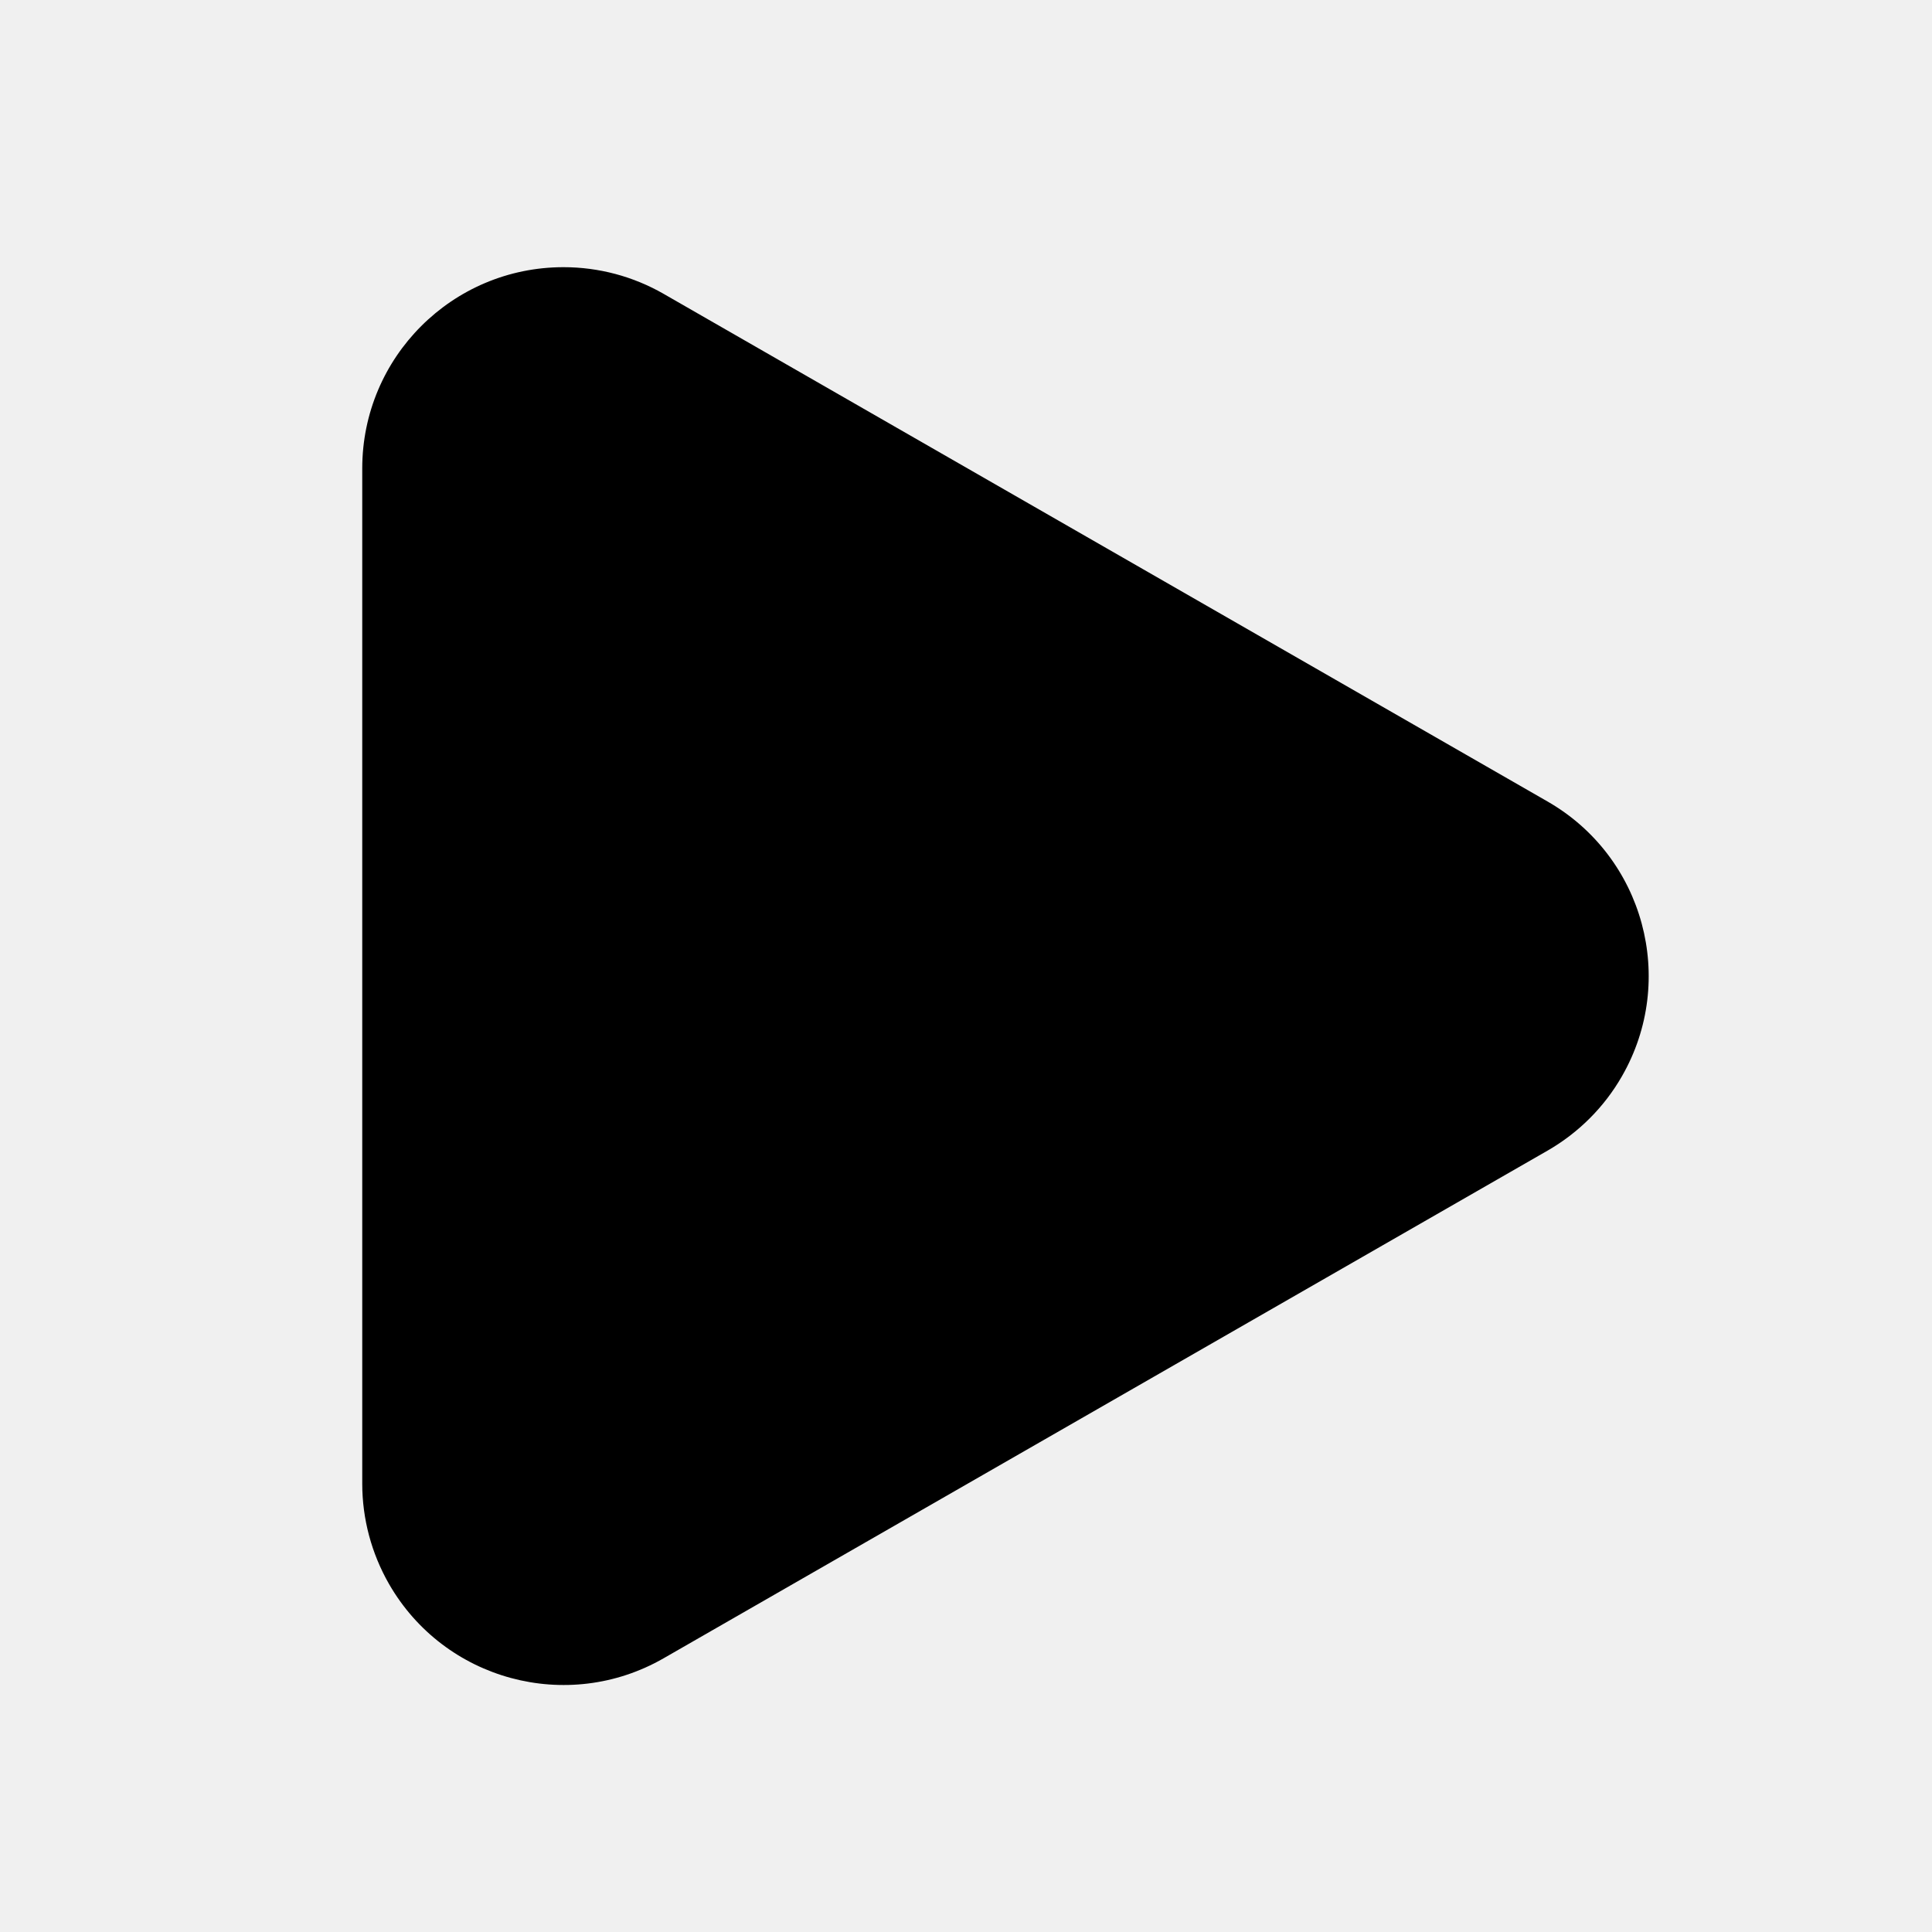
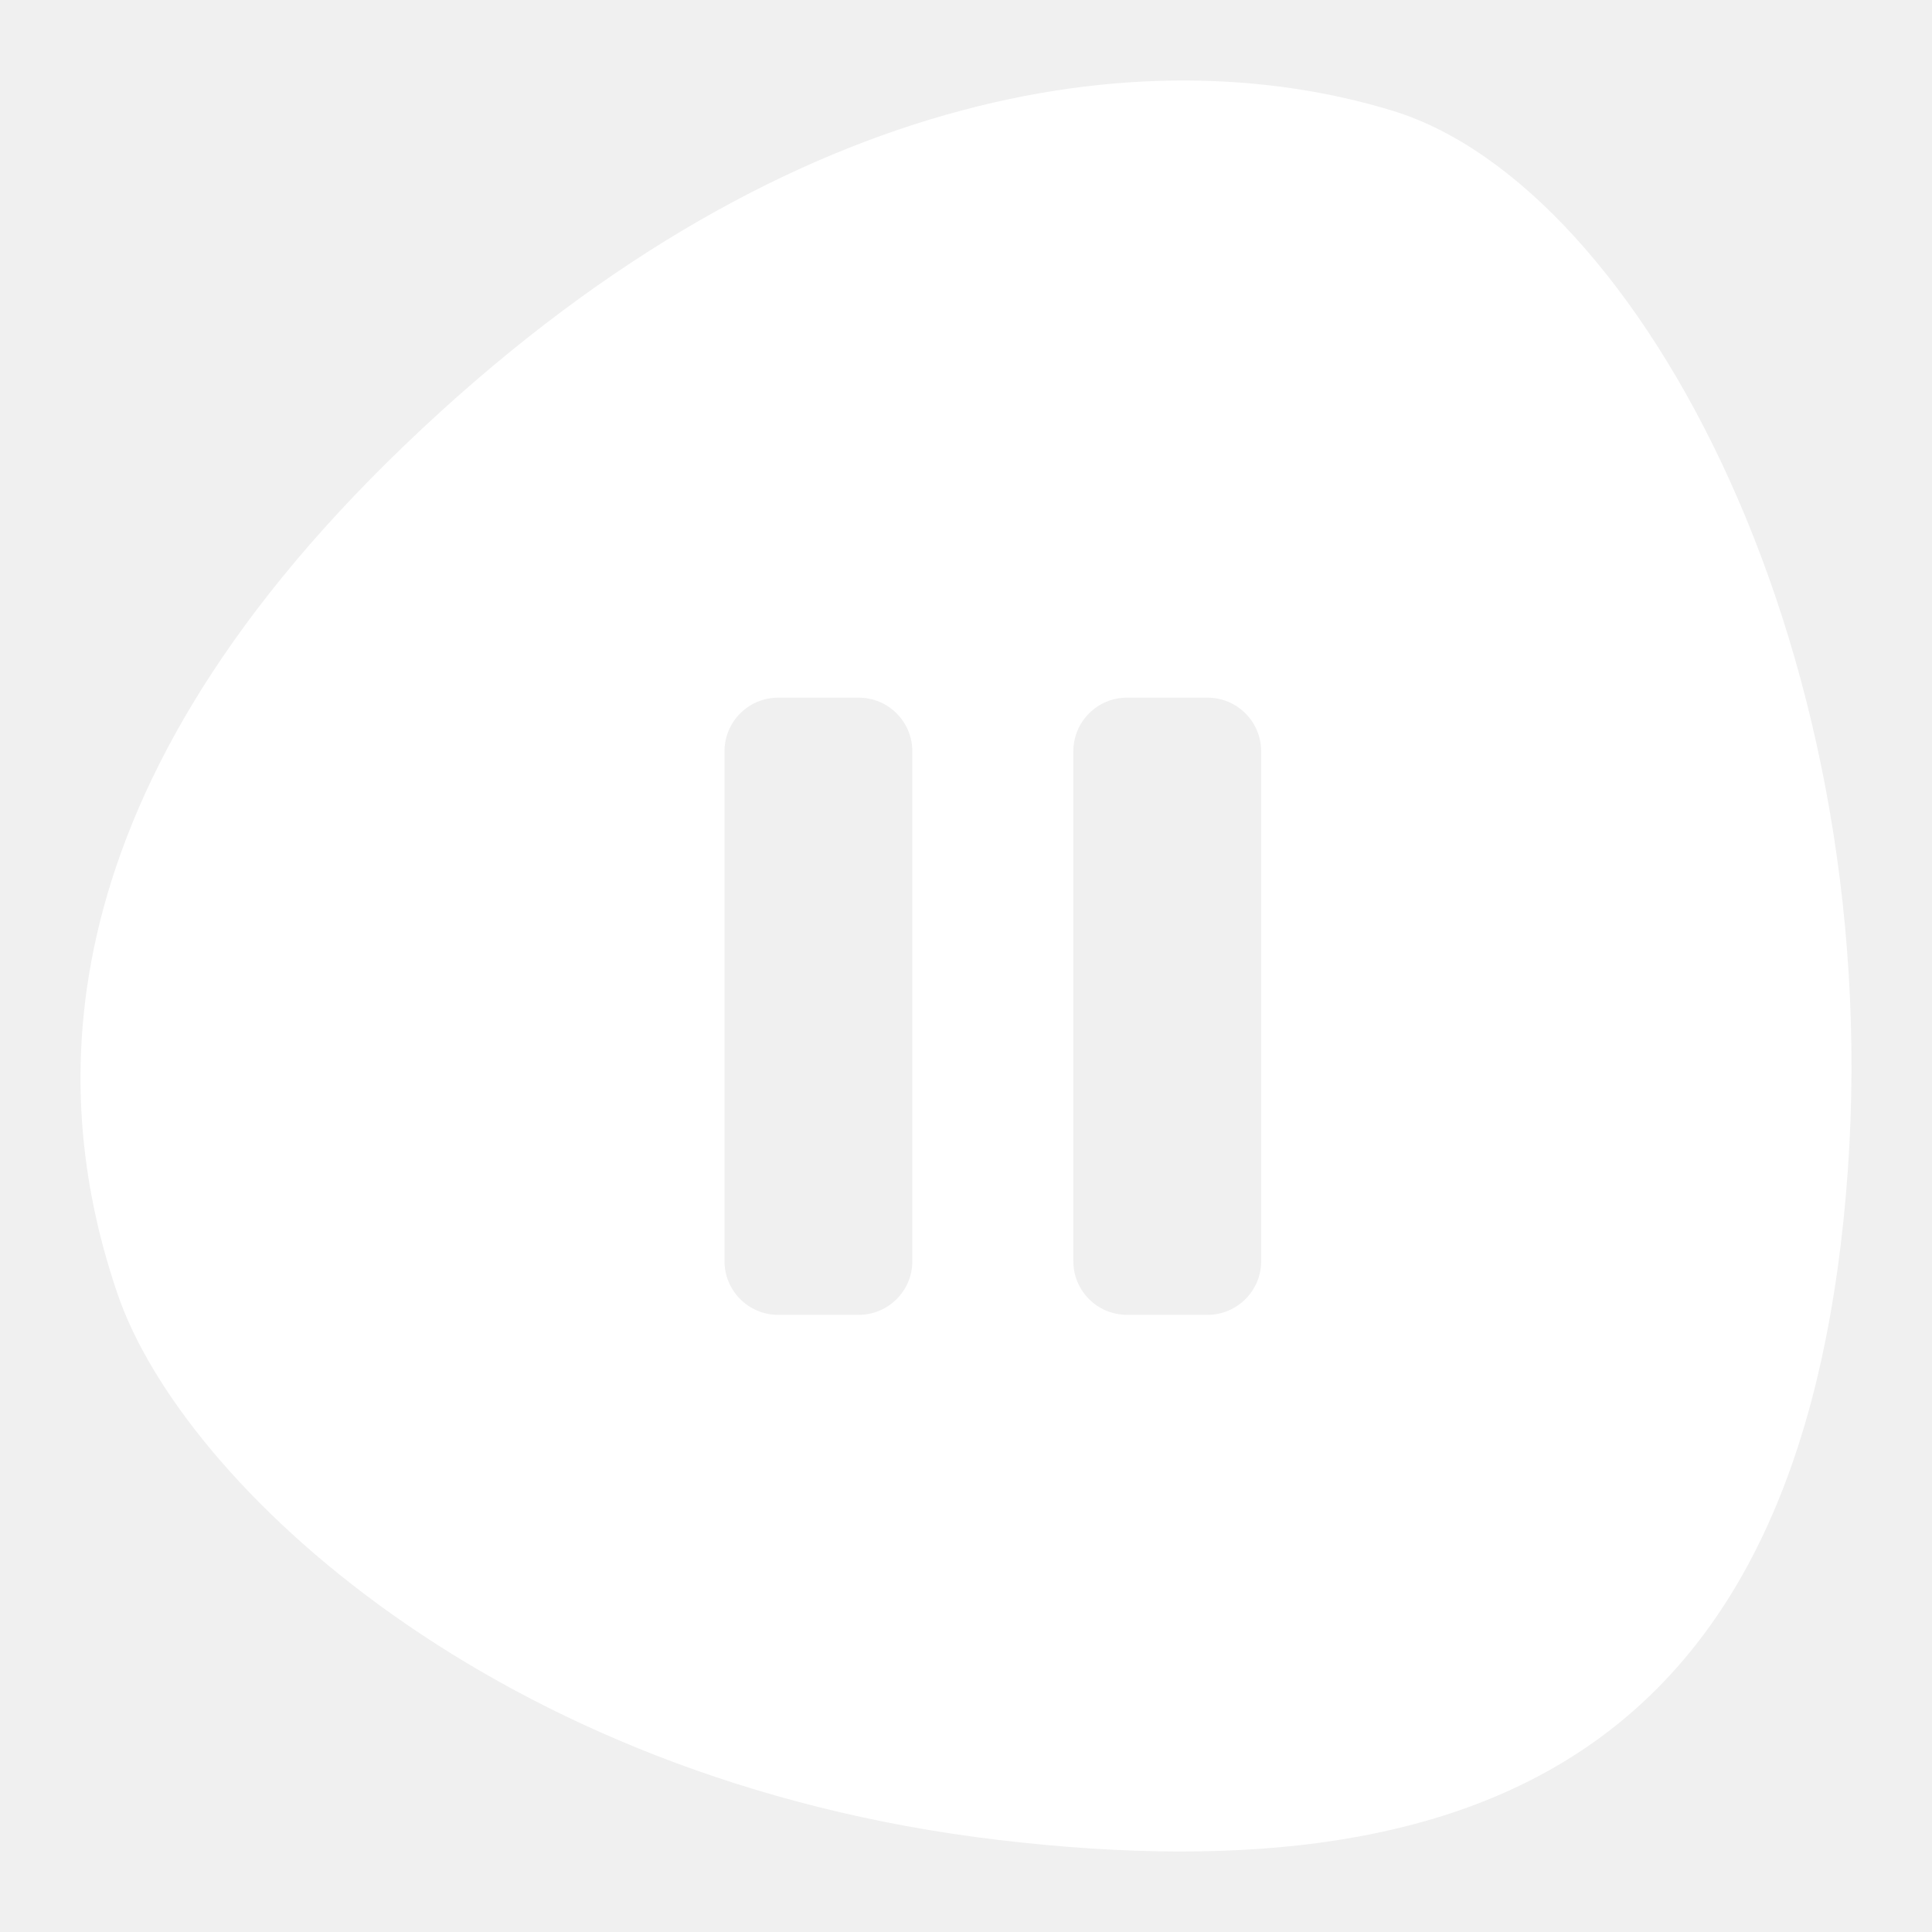
- <svg xmlns="http://www.w3.org/2000/svg" xmlns:xlink="http://www.w3.org/1999/xlink" width="24" height="24" viewBox="0 0 24 24" version="1.1">
-   <defs>
-     <path d="M15.918,6.65 L22.224,17.63 C22.912,18.827 22.499,20.355 21.301,21.043 C20.922,21.26 20.493,21.375 20.056,21.375 L7.444,21.375 C6.063,21.375 4.944,20.256 4.944,18.875 C4.944,18.438 5.058,18.009 5.276,17.63 L11.582,6.65 C12.27,5.452 13.798,5.039 14.995,5.727 C15.379,5.947 15.697,6.266 15.918,6.65 Z" id="_path-1" />
-   </defs>
-   <g id="_Public/ic_public_play" stroke="none" stroke-width="1" fill="none" fill-rule="evenodd">
-     <mask id="_mask-2" fill="white">
-       <use xlink:href="#_path-1" />
-     </mask>
-     <use id="_多边形备份-5" fill="#000000" transform="translate(13.75, 12.125) rotate(-270) translate(-13.75, -12.125) " xlink:href="#_path-1" />
+ <svg xmlns="http://www.w3.org/2000/svg" width="72px" height="72px" viewBox="0 0 72 72" version="1.1">
+   <g id="play/ic_stop_72" stroke="none" stroke-width="1" fill="none" fill-rule="evenodd">
+     <rect id="矩形" fill="#D8D8D8" opacity="0" x="0" y="0" width="72" height="72" />
+     <path d="M15.075,16.598 C29.028,3.201 42.636,1.306 51.887,4.124 C61.139,6.942 70.542,24.589 68.787,44.581 C67.032,64.574 56.074,70.8 37.225,68.571 C18.377,66.342 6.77,55.187 4.39,48.247 C2.009,41.307 1.122,29.994 15.075,16.598 Z M32,26 L29,26 C27.895,26 27,26.895 27,28 L27,47 C27,48.105 27.895,49 29,49 L32,49 C33.105,49 34,48.105 34,47 L34,28 C34,26.895 33.105,26 32,26 Z M45,26 L42,26 C40.895,26 40,26.895 40,28 L40,47 C40,48.105 40.895,49 42,49 L45,49 C46.105,49 47,48.105 47,47 L47,28 C47,26.895 46.105,26 45,26 Z" id="形状结合" fill="#FFFFFF" />
  </g>
</svg>
